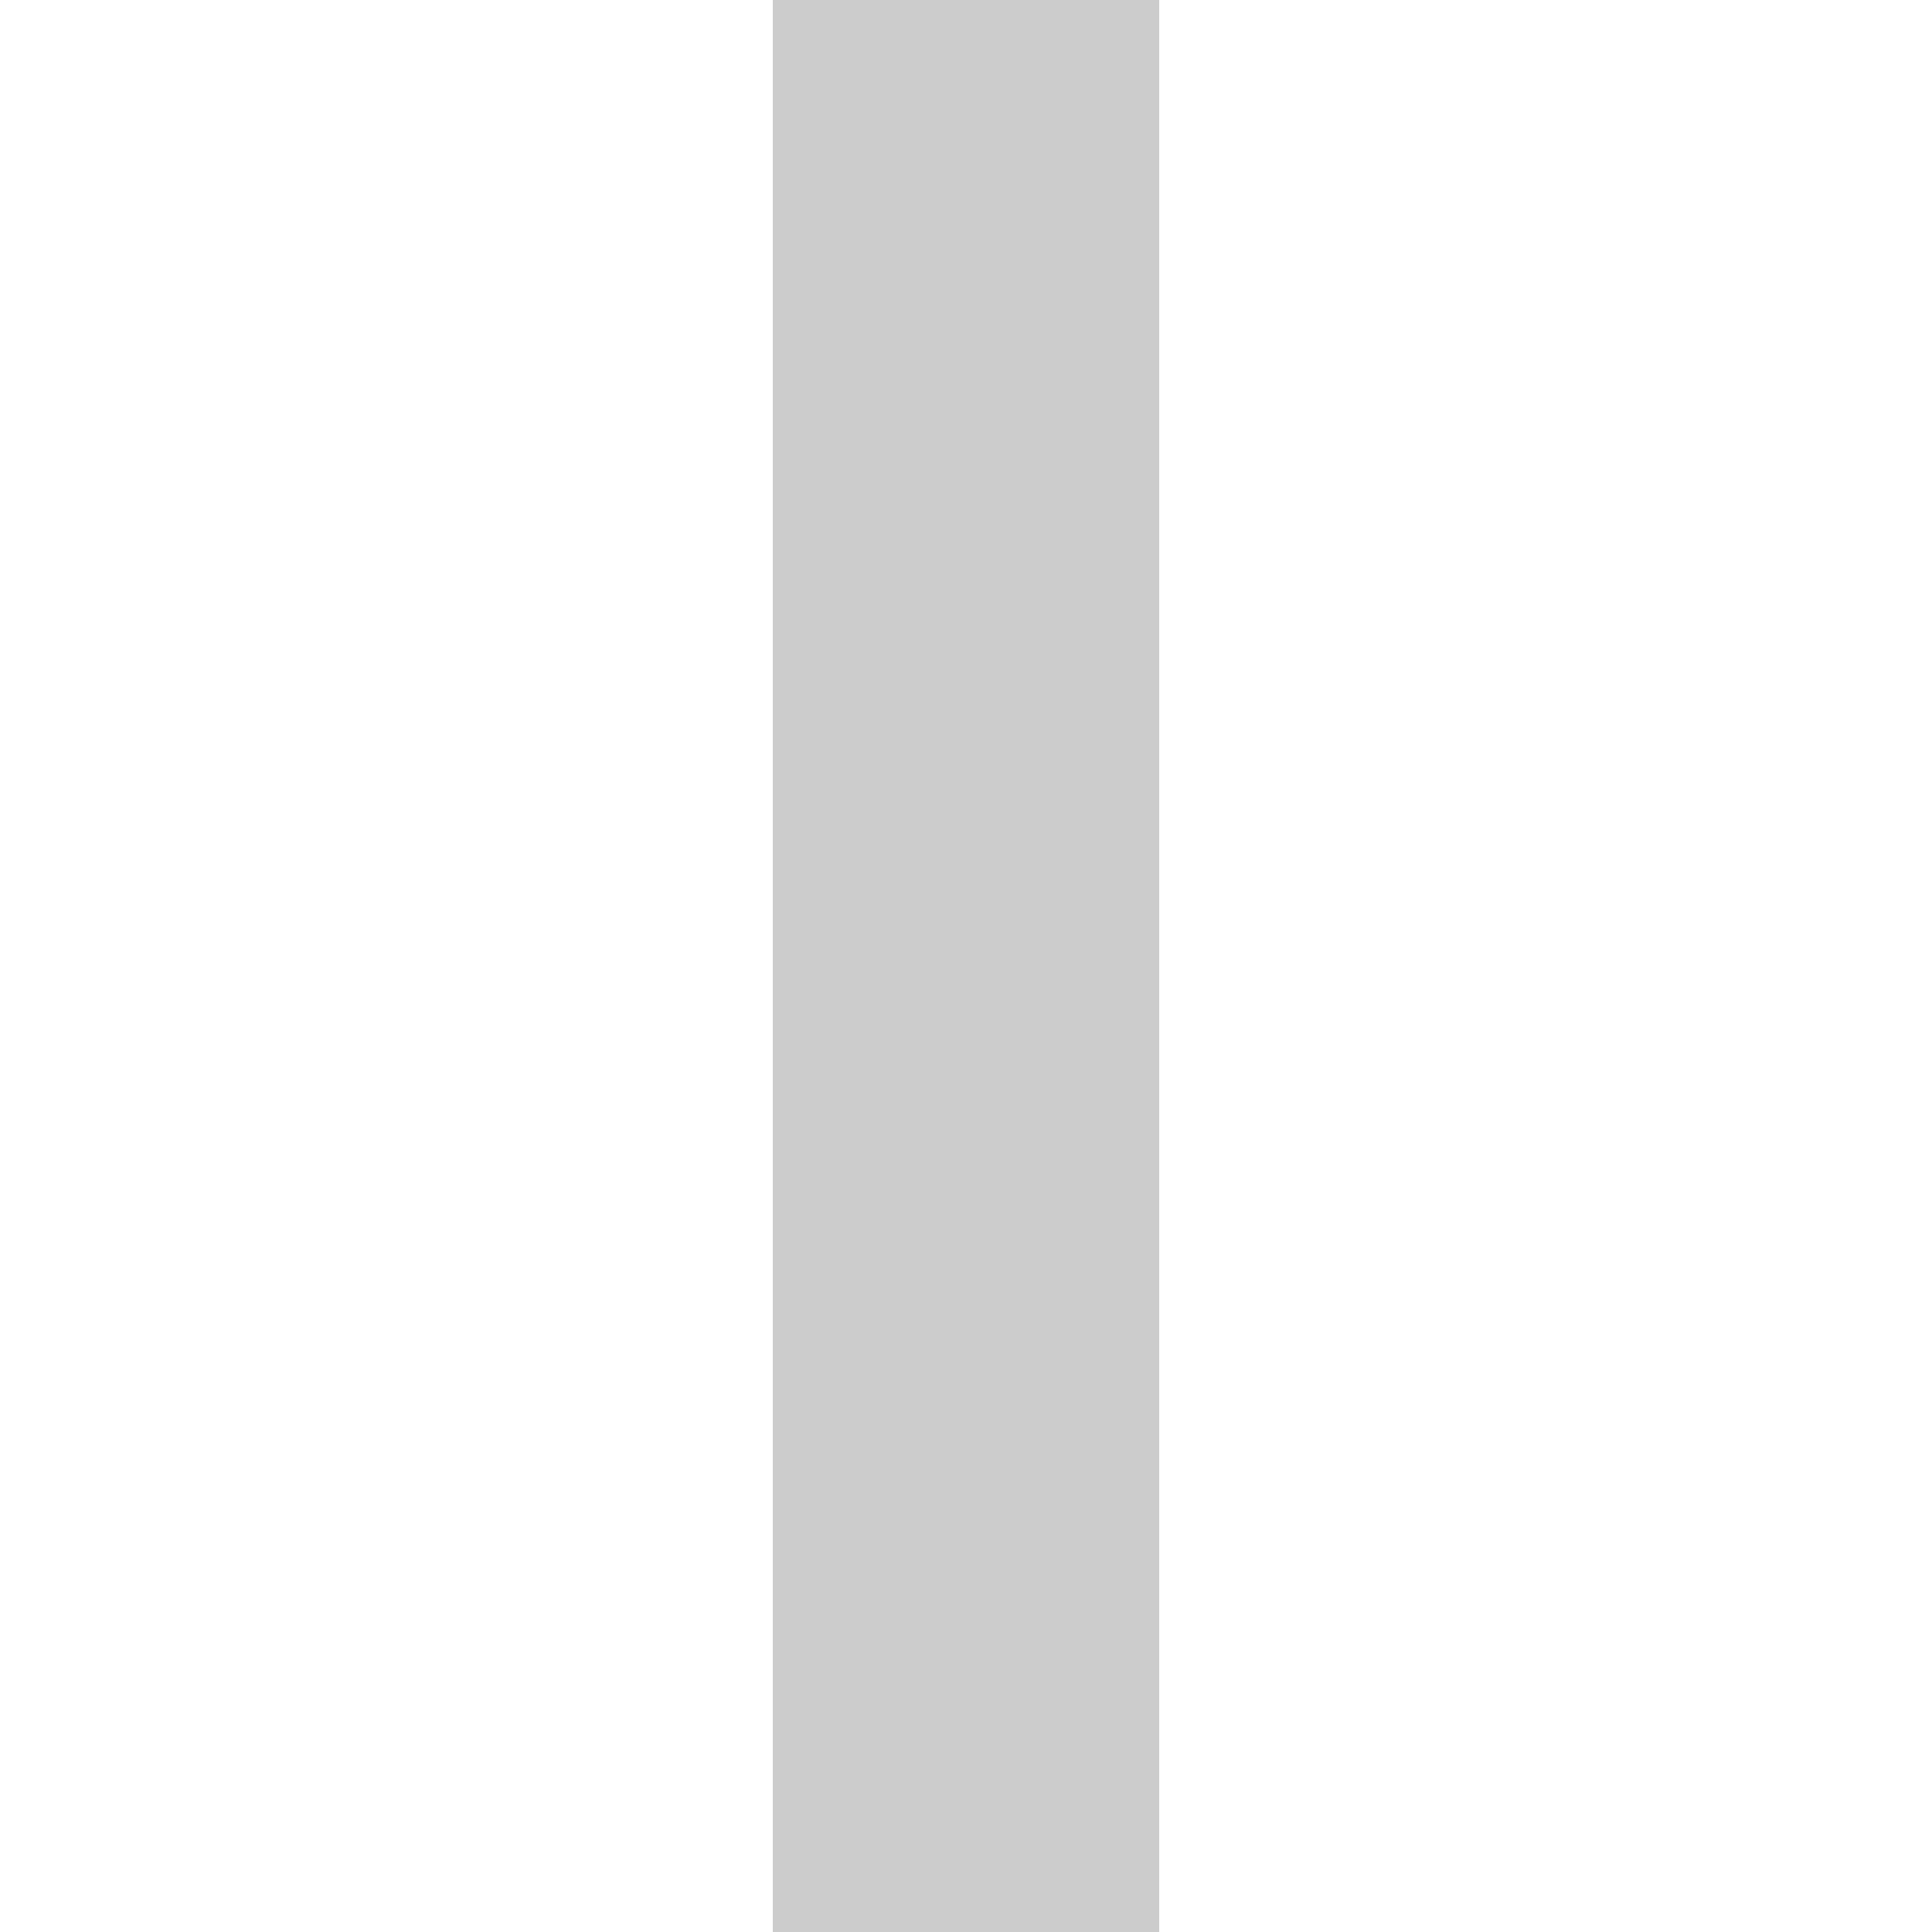
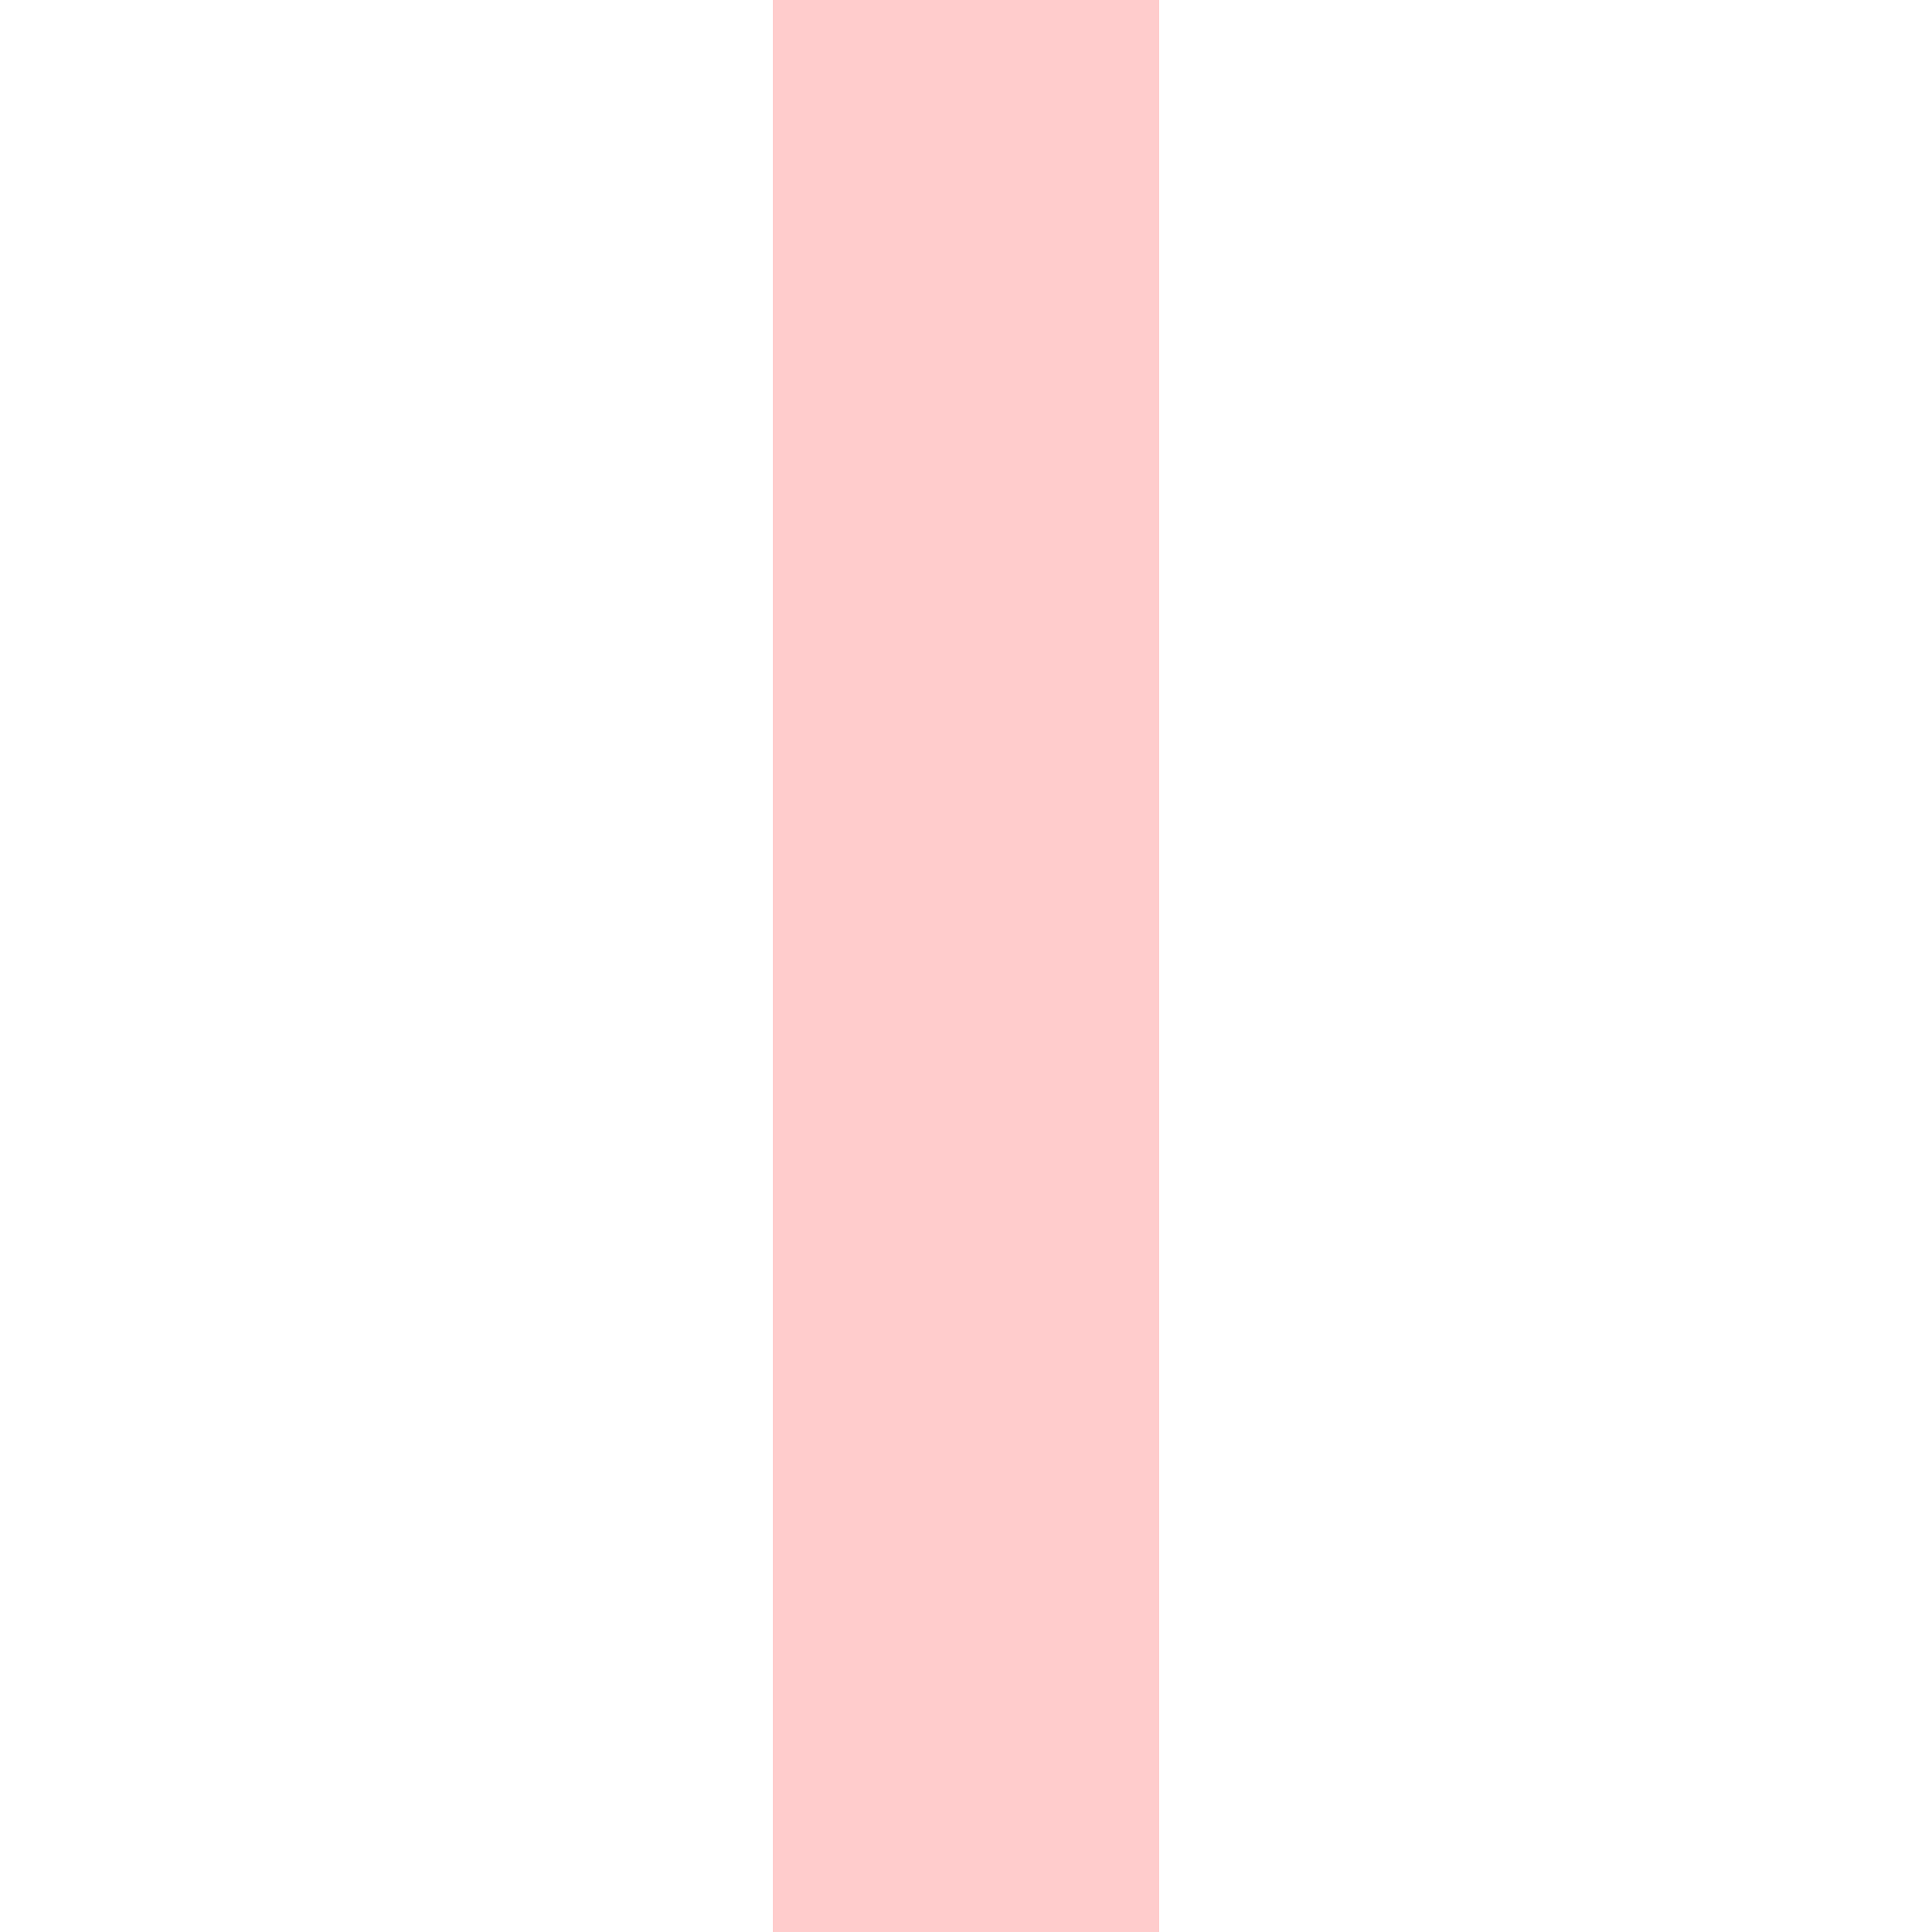
<svg xmlns="http://www.w3.org/2000/svg" width="100%" height="5">
  <style>
    div {
      width: 100%;
      height: 100%;
      display: flex;
      align-items: center;
      margin-left: 20px;
    }
  </style>
-   <rect width="100%" height="100%" fill="#cccccc" />
+   <rect width="100%" height="100%" fill="#ffcccc" />
</svg>
